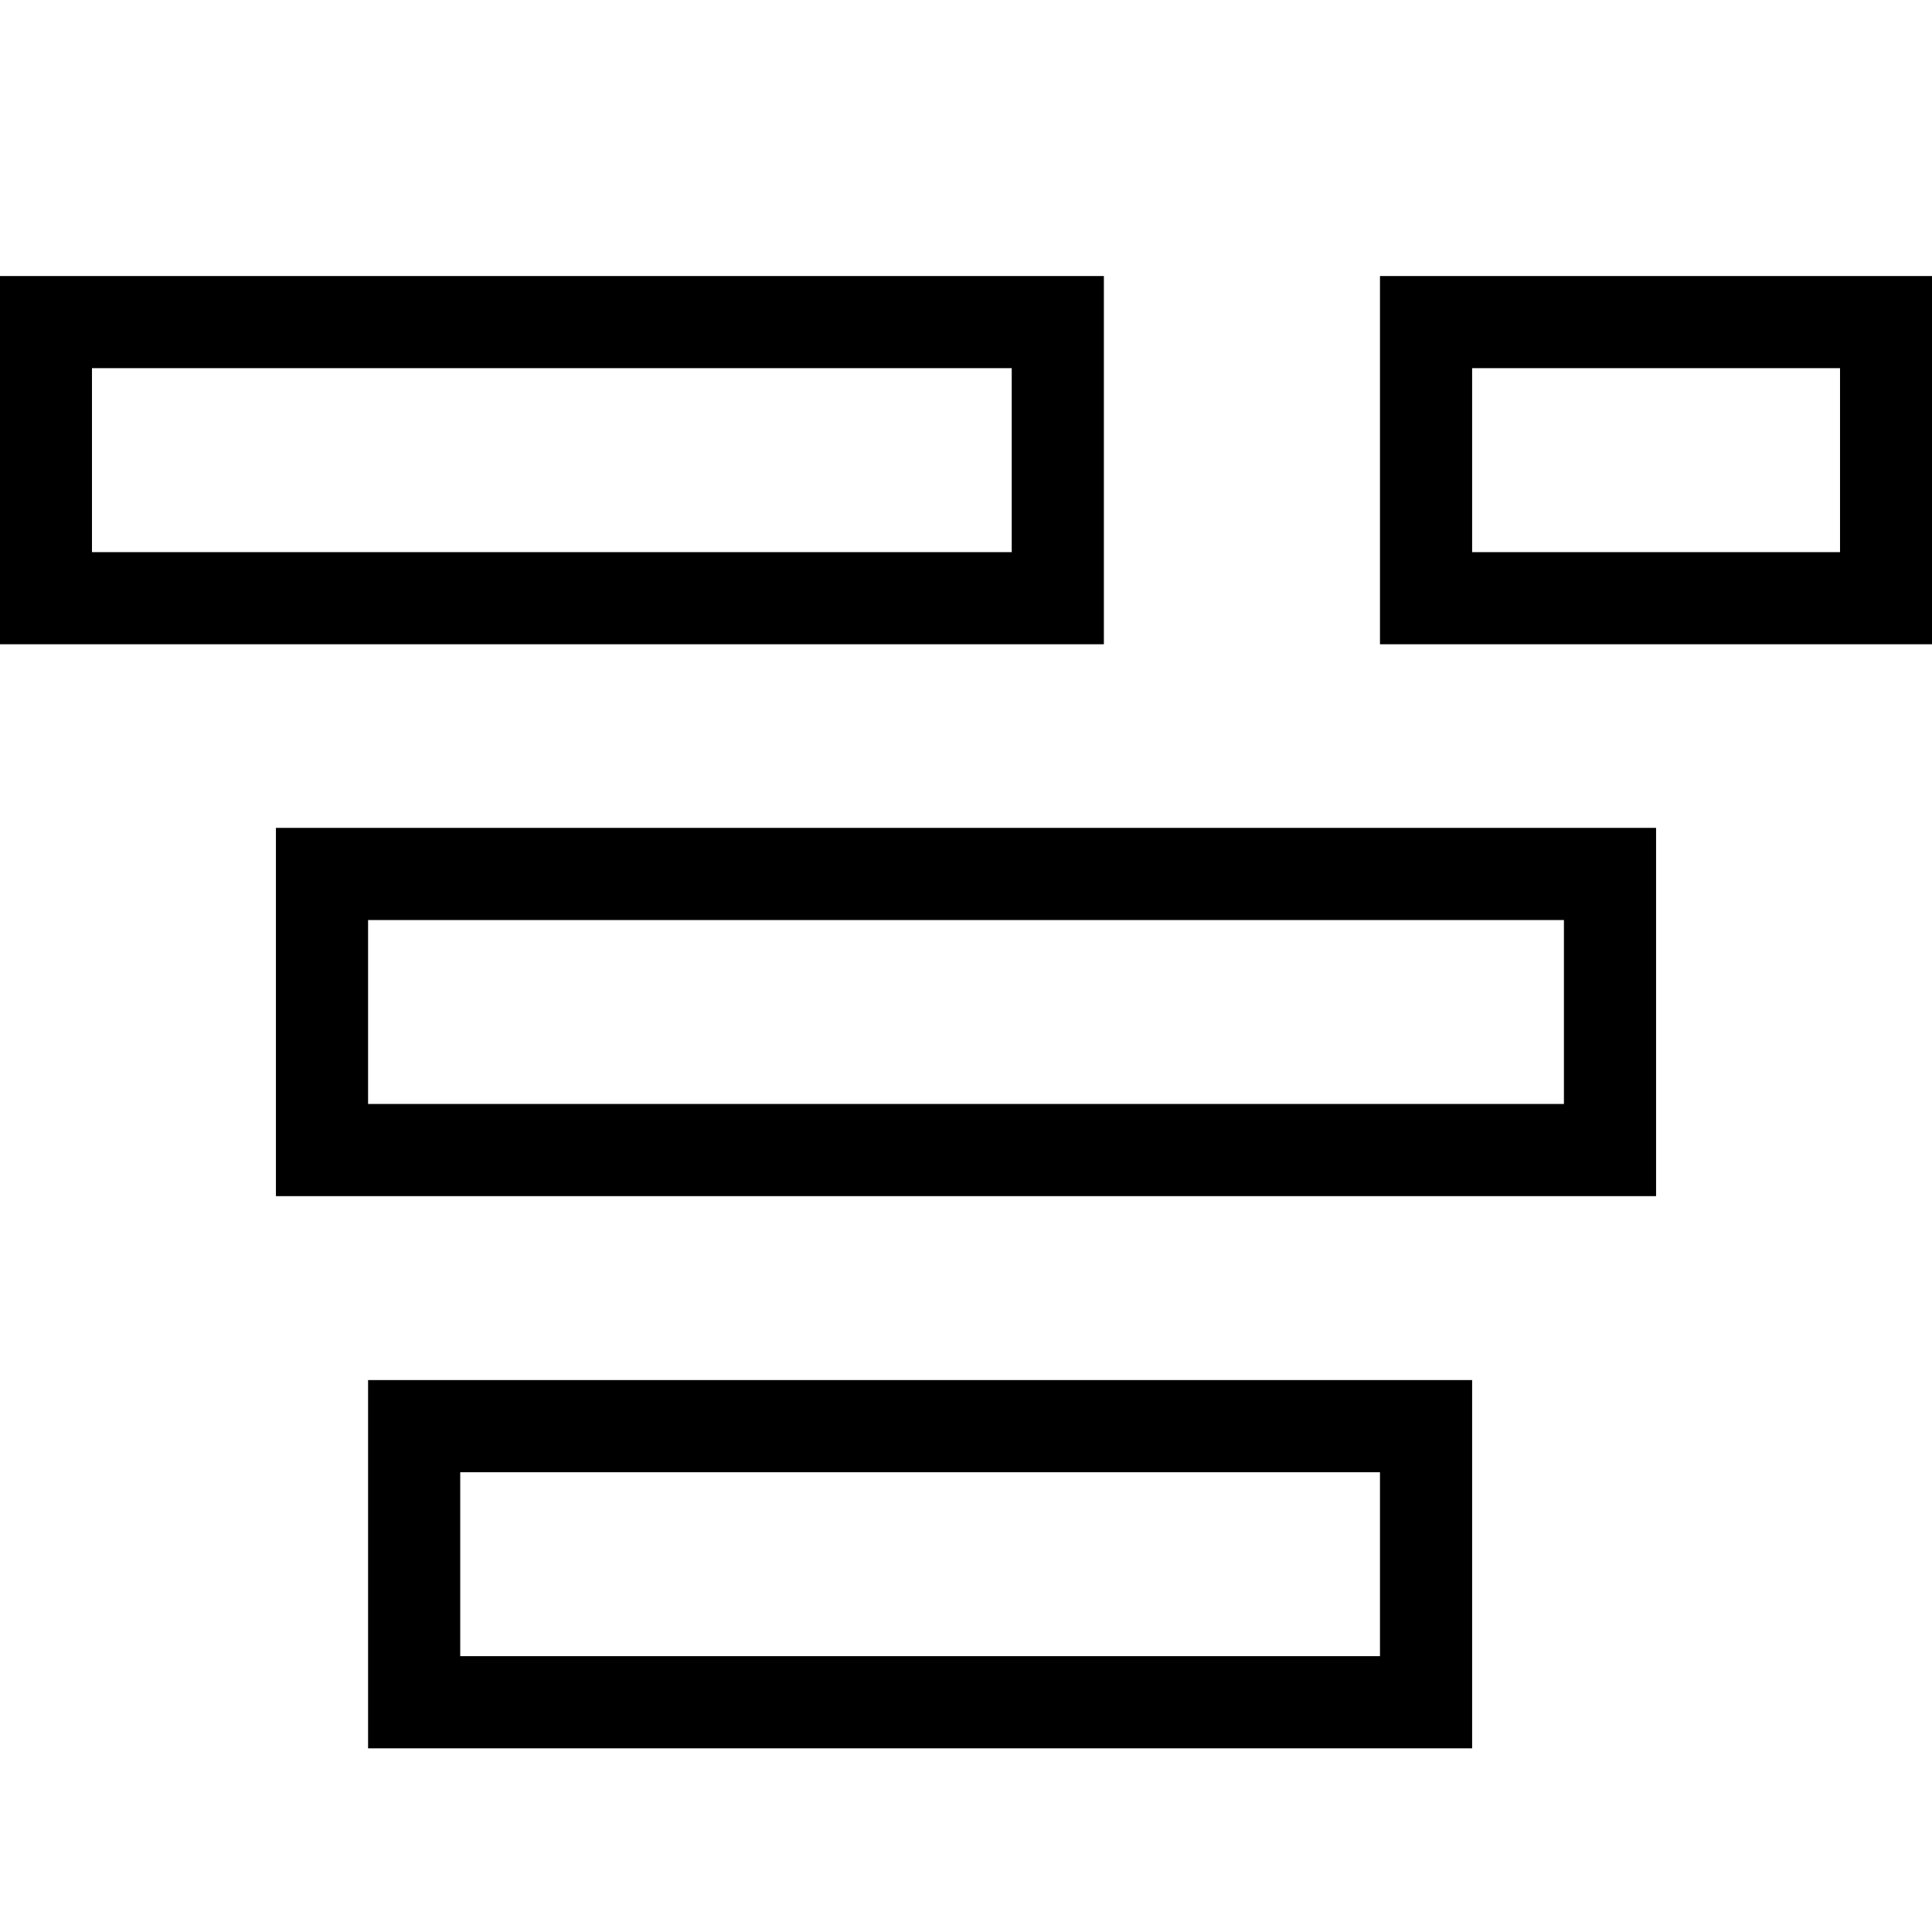
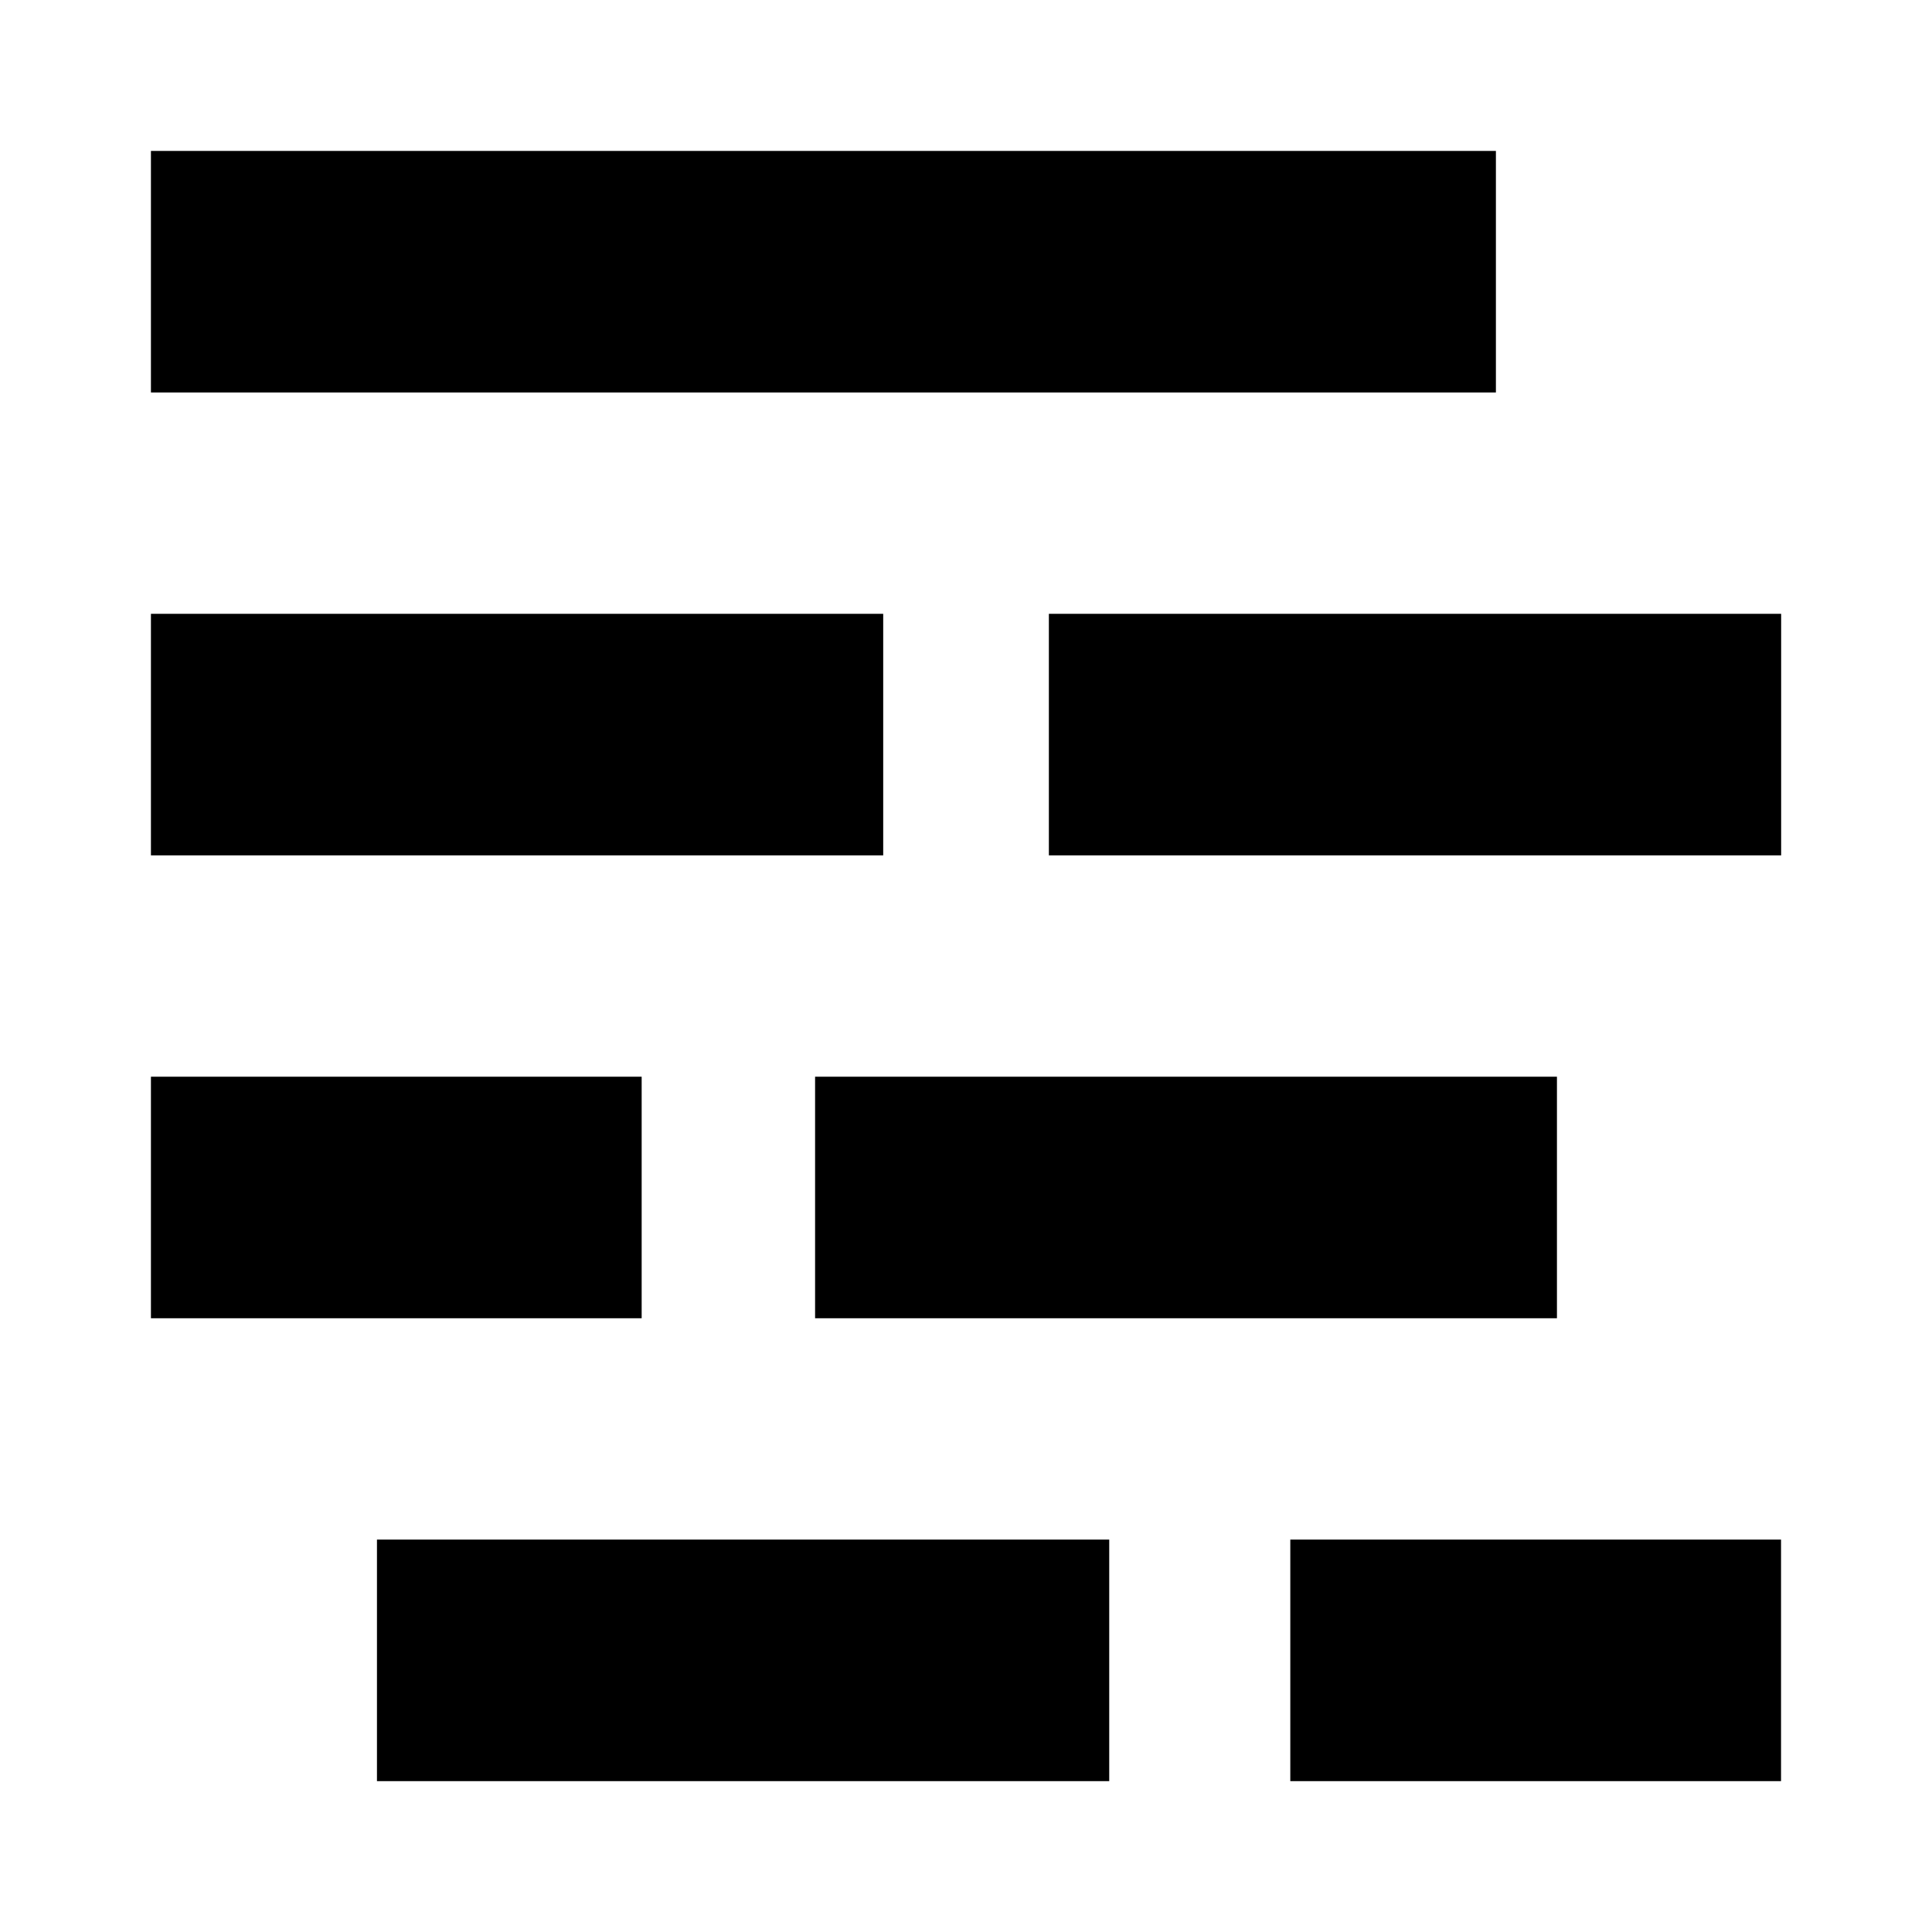
- <svg xmlns="http://www.w3.org/2000/svg" width="21" height="21" viewBox="0 0 5.556 5.556" version="1.1" id="svg8">
+ <svg xmlns="http://www.w3.org/2000/svg" width="64" height="64" viewBox="0 0 16.933 16.933" version="1.1" id="svg8">
  <defs id="defs2" />
-   <g id="layer1" transform="translate(0,126.3333)">
-     <rect style="opacity:1;fill:none;fill-opacity:0.3;stroke:#000000;stroke-width:0.265;stroke-linecap:round;stroke-linejoin:miter;stroke-miterlimit:4;stroke-dasharray:none" id="rect1787" width="2.91" height="0.794" x="0.132" y="-125.407" />
-     <rect style="opacity:1;fill:none;fill-opacity:0.3;stroke:#000000;stroke-width:0.265;stroke-linecap:round;stroke-linejoin:miter;stroke-miterlimit:4;stroke-dasharray:none" id="rect1913" width="1.323" height="0.794" x="4.101" y="-125.407" />
-     <rect style="opacity:1;fill:none;fill-opacity:0.3;stroke:#000000;stroke-width:0.265;stroke-linecap:round;stroke-linejoin:miter;stroke-miterlimit:4;stroke-dasharray:none" id="rect1915" width="3.704" height="0.794" x="0.926" y="-123.82" />
-     <rect style="opacity:1;fill:none;fill-opacity:0.3;stroke:#000000;stroke-width:0.265;stroke-linecap:round;stroke-linejoin:miter;stroke-miterlimit:4;stroke-dasharray:none" id="rect1917" width="2.91" height="0.794" x="1.191" y="-122.232" />
+   <g id="layer1" transform="translate(-0.5291665,126.3333)">
+     <path style="font-variation-settings:normal;opacity:1;fill:none;fill-opacity:1;fill-rule:evenodd;stroke:#000000;stroke-width:2.117;stroke-linecap:butt;stroke-linejoin:miter;stroke-miterlimit:4;stroke-dasharray:none;stroke-dashoffset:0;stroke-opacity:1;stop-color:#000000;stop-opacity:1" d="M 1.852,-123.952 H 13.64" id="path3750" />
+     <path style="font-variation-settings:normal;opacity:1;fill:none;fill-opacity:1;fill-rule:evenodd;stroke:#000000;stroke-width:2.117;stroke-linecap:butt;stroke-linejoin:miter;stroke-miterlimit:4;stroke-dasharray:none;stroke-dashoffset:0;stroke-opacity:1;stop-color:#000000;stop-opacity:1" d="M 1.852,-119.895 H 8.27" id="path3832" />
+     <path style="font-variation-settings:normal;opacity:1;fill:none;fill-opacity:1;fill-rule:evenodd;stroke:#000000;stroke-width:2.117;stroke-linecap:butt;stroke-linejoin:miter;stroke-miterlimit:4;stroke-dasharray:none;stroke-dashoffset:0;stroke-opacity:1;stop-color:#000000;stop-opacity:1" d="M 1.852,-115.838 H 6.153" id="path3834" />
+     <path style="font-variation-settings:normal;opacity:1;fill:none;fill-opacity:1;fill-rule:evenodd;stroke:#000000;stroke-width:2.117;stroke-linecap:butt;stroke-linejoin:miter;stroke-miterlimit:4;stroke-dasharray:none;stroke-dashoffset:0;stroke-opacity:1;stop-color:#000000;stop-opacity:1" d="M 3.833,-111.781 H 10.251" id="path3836" />
+     <path style="font-variation-settings:normal;opacity:1;fill:none;fill-opacity:1;fill-rule:evenodd;stroke:#000000;stroke-width:2.117;stroke-linecap:butt;stroke-linejoin:miter;stroke-miterlimit:4;stroke-dasharray:none;stroke-dashoffset:0;stroke-opacity:1;stop-color:#000000;stop-opacity:1" d="M 9.722,-119.895 H 16.14" id="path4466" />
+     <path style="font-variation-settings:normal;opacity:1;fill:none;fill-opacity:1;fill-rule:evenodd;stroke:#000000;stroke-width:2.117;stroke-linecap:butt;stroke-linejoin:miter;stroke-miterlimit:4;stroke-dasharray:none;stroke-dashoffset:0;stroke-opacity:1;stop-color:#000000;stop-opacity:1" d="M 7.673,-115.838 H 14.175" id="path4470" />
+     <path style="font-variation-settings:normal;opacity:1;fill:none;fill-opacity:1;fill-rule:evenodd;stroke:#000000;stroke-width:2.117;stroke-linecap:butt;stroke-linejoin:miter;stroke-miterlimit:4;stroke-dasharray:none;stroke-dashoffset:0;stroke-opacity:1;stop-color:#000000;stop-opacity:1" d="m 11.838,-111.781 h 4.301" id="path4476" />
  </g>
</svg>
